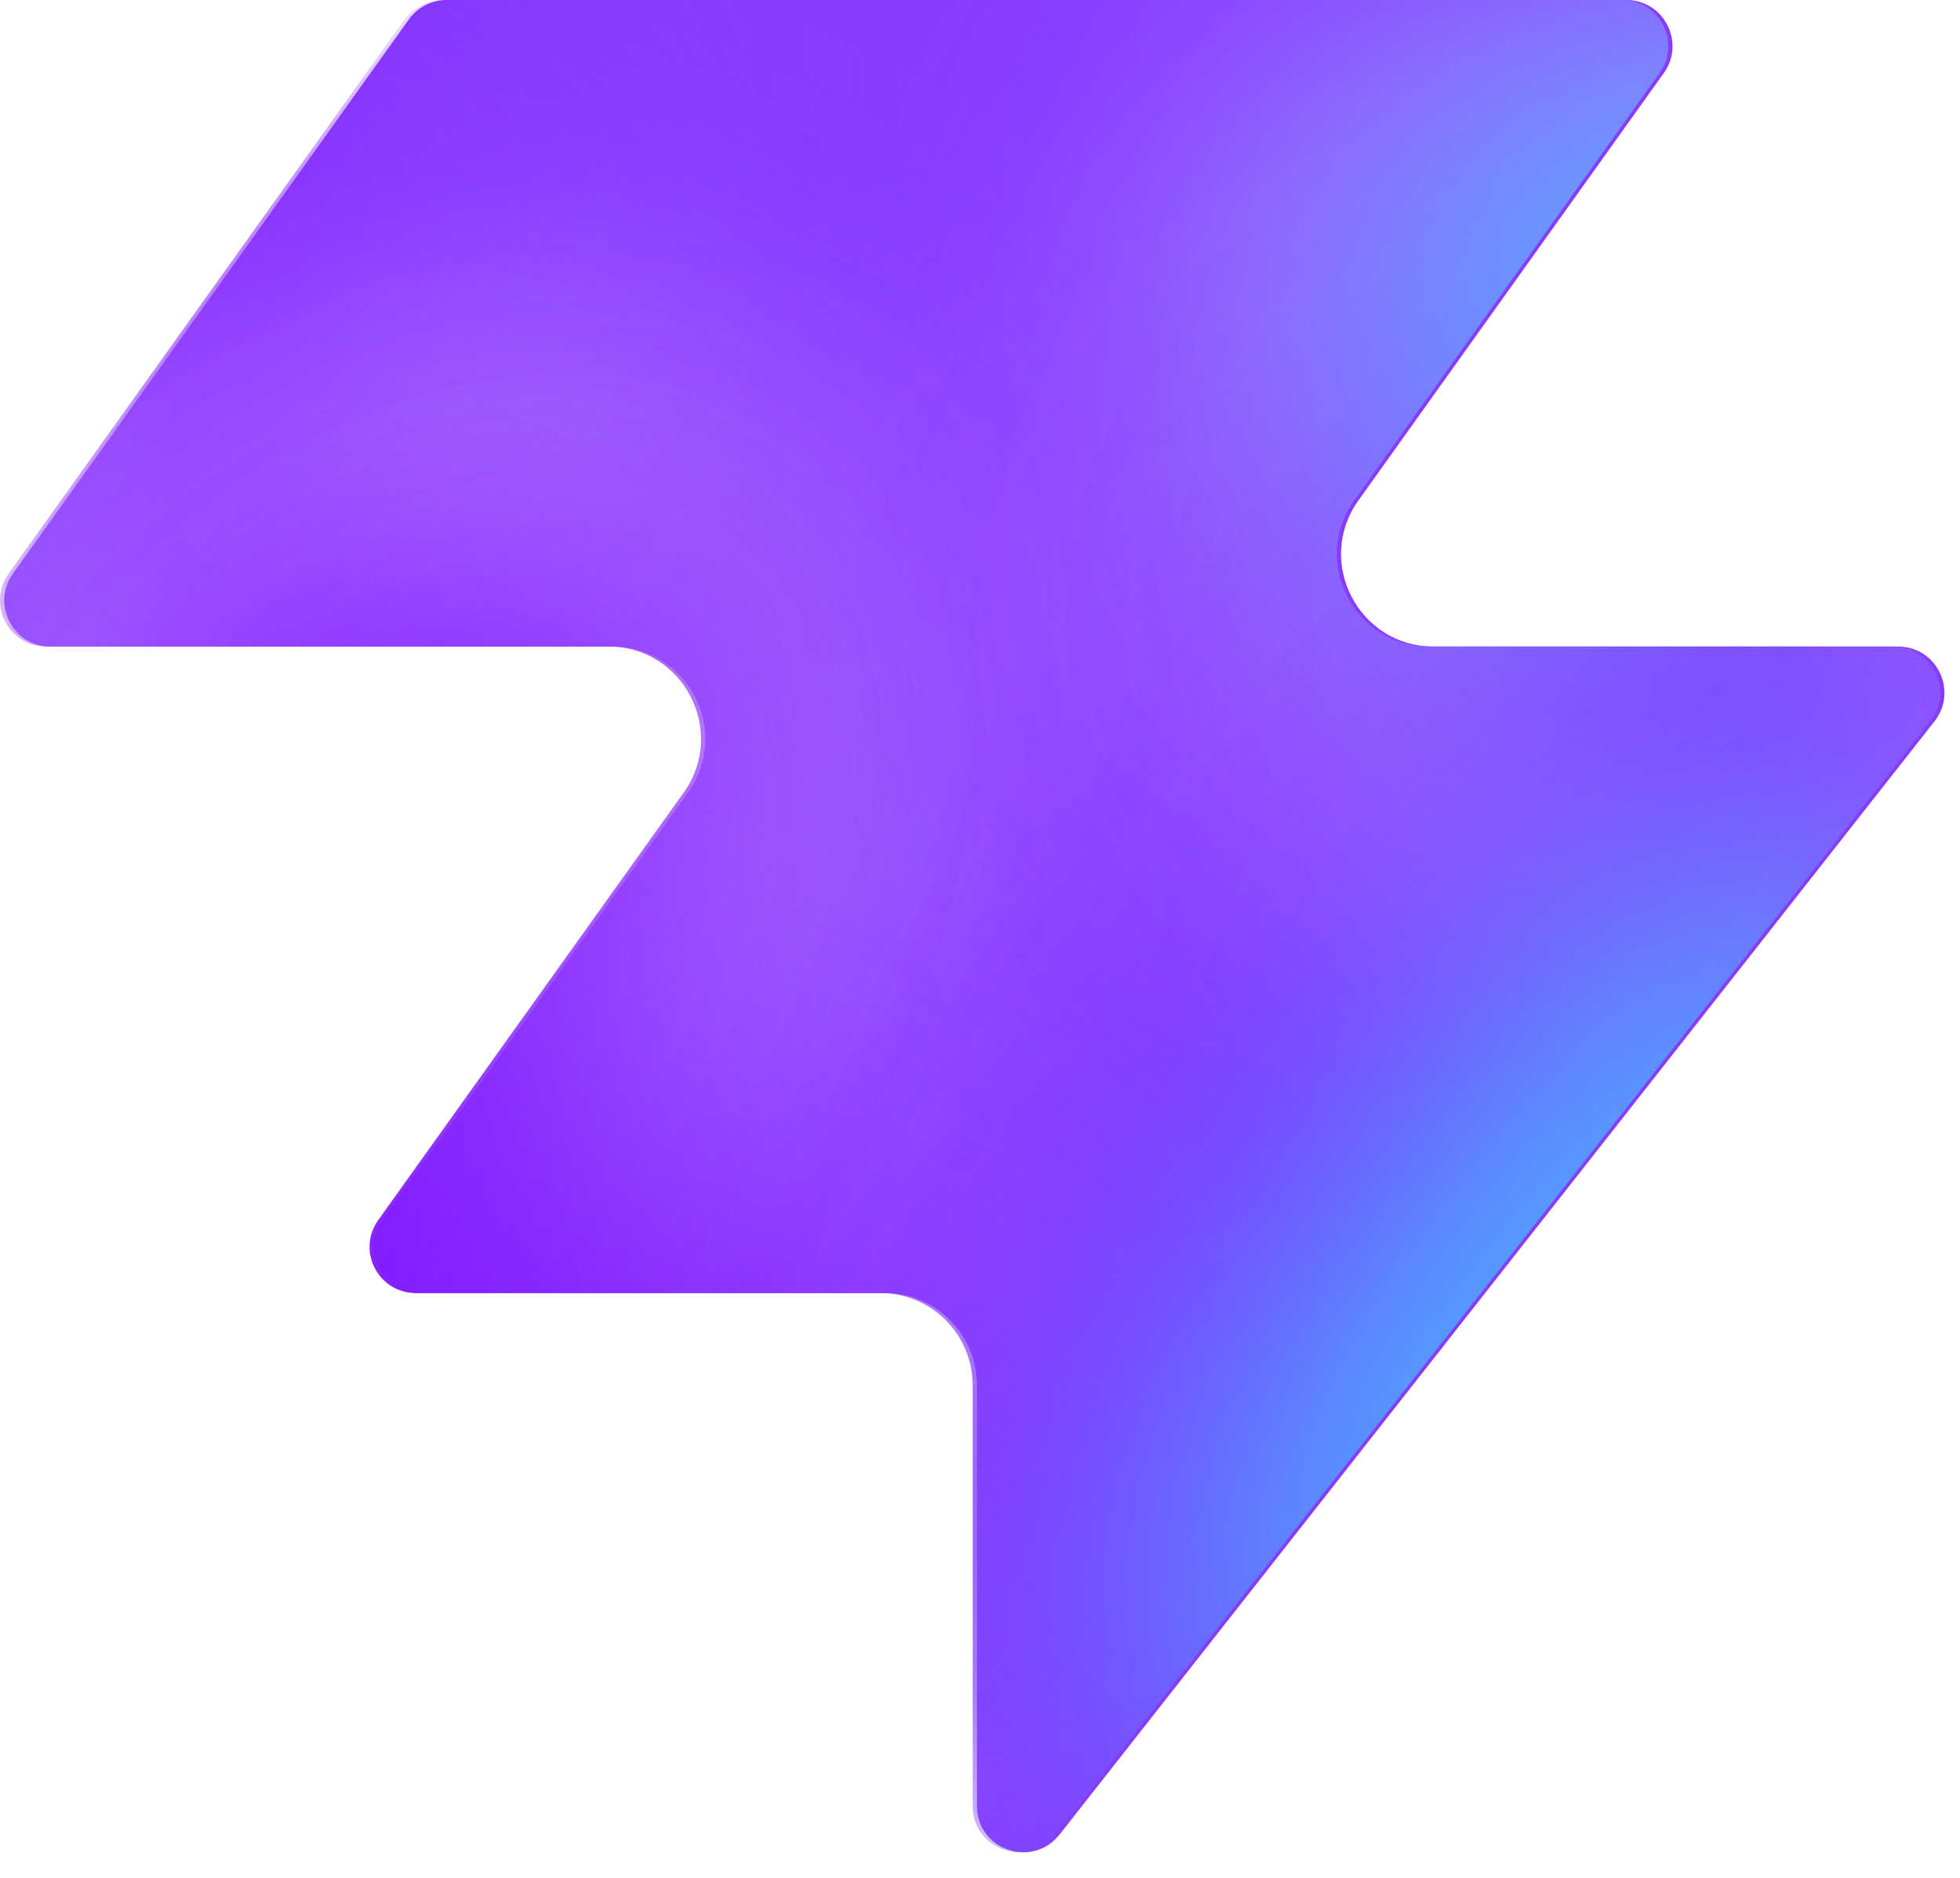
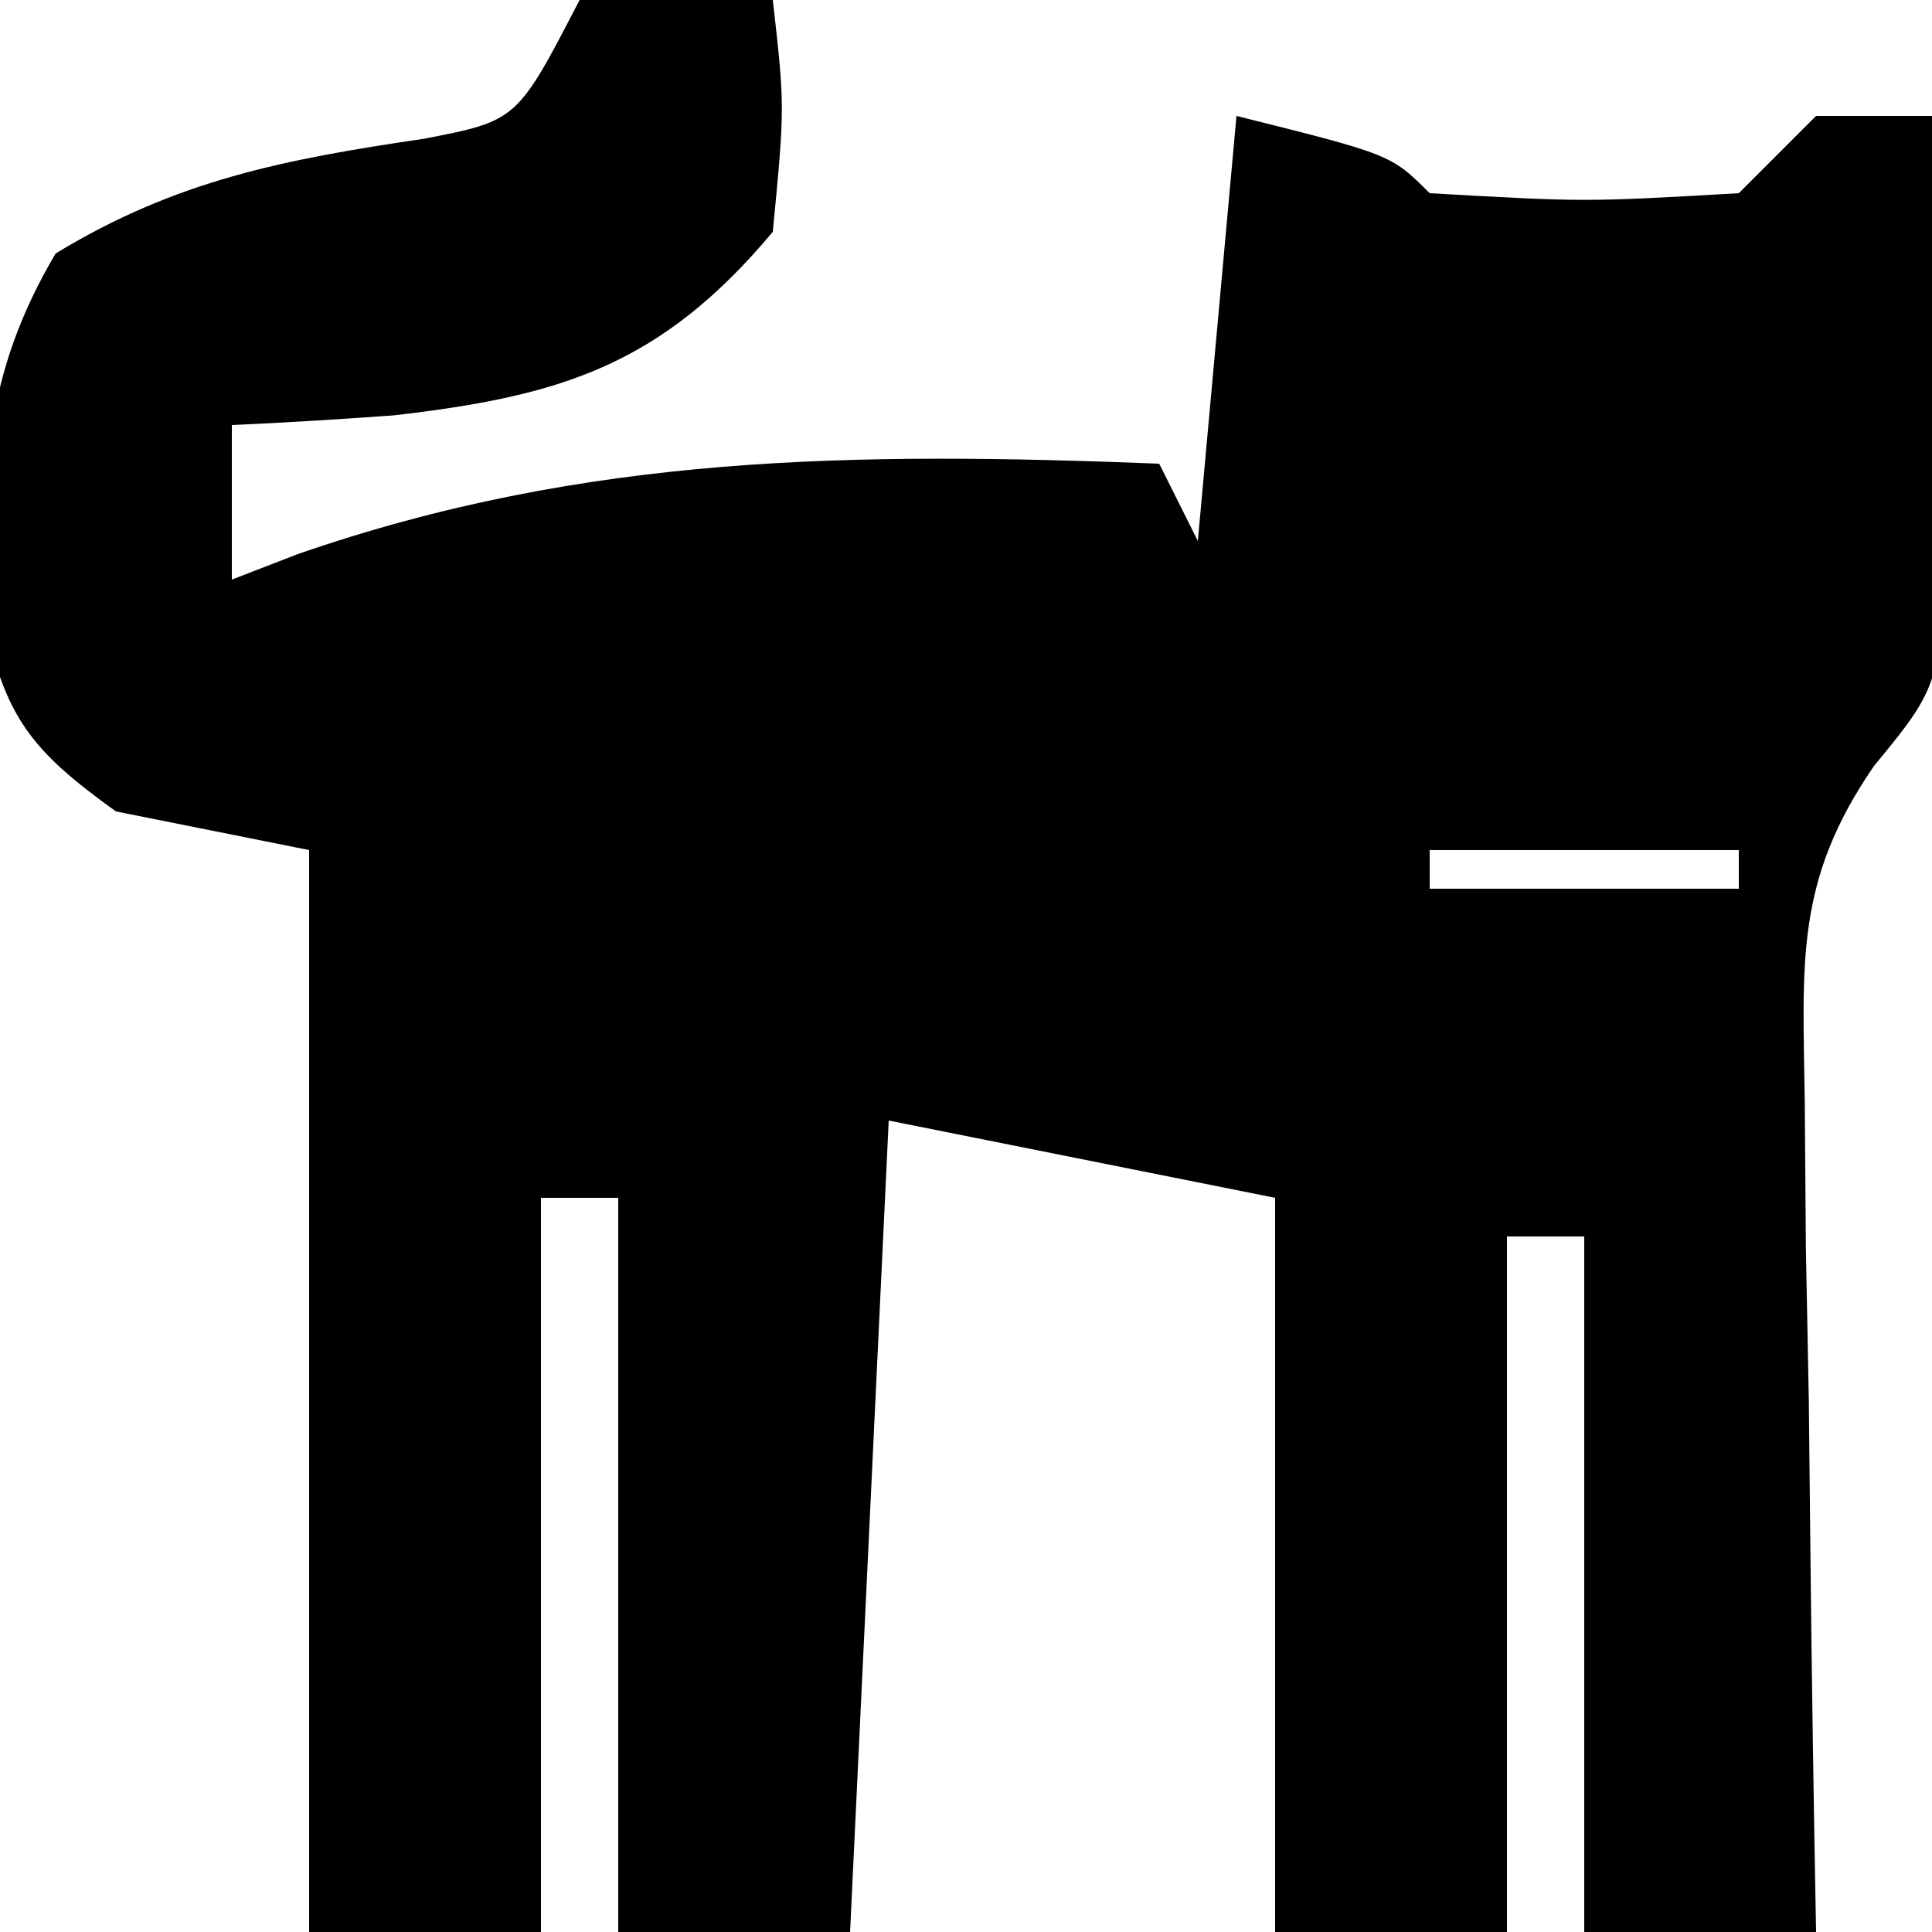
- <svg xmlns="http://www.w3.org/2000/svg" width="48" height="46" fill="none" viewBox="0 0 48 46">
-   <path fill="#863bff" d="M25.946 44.938c-.664.845-2.021.375-2.021-.698V33.937a2.26 2.26 0 0 0-2.262-2.262H10.287c-.92 0-1.456-1.04-.92-1.788l7.48-10.471c1.07-1.497 0-3.578-1.842-3.578H1.237c-.92 0-1.456-1.04-.92-1.788L10.013.474c.214-.297.556-.474.92-.474h28.894c.92 0 1.456 1.04.92 1.788l-7.48 10.471c-1.07 1.498 0 3.579 1.842 3.579h11.377c.943 0 1.473 1.088.89 1.83L25.947 44.94z" style="fill:#863bff;fill:color(display-p3 .525 .23 1);fill-opacity:1" />
-   <mask id="a" width="48" height="46" x="0" y="0" maskUnits="userSpaceOnUse" style="mask-type:alpha">
-     <path fill="#000" d="M25.842 44.938c-.664.844-2.021.375-2.021-.698V33.937a2.26 2.26 0 0 0-2.262-2.262H10.183c-.92 0-1.456-1.04-.92-1.788l7.48-10.471c1.07-1.498 0-3.579-1.842-3.579H1.133c-.92 0-1.456-1.04-.92-1.787L9.91.473c.214-.297.556-.474.92-.474h28.894c.92 0 1.456 1.04.92 1.788l-7.48 10.471c-1.07 1.498 0 3.578 1.842 3.578h11.377c.943 0 1.473 1.088.89 1.832L25.843 44.94z" style="fill:#000;fill-opacity:1" />
-   </mask>
-   <g mask="url(#a)">
-     <g filter="url(#b)">
-       <ellipse cx="5.508" cy="14.704" fill="#ede6ff" rx="5.508" ry="14.704" style="fill:#ede6ff;fill:color(display-p3 .927 .903 1);fill-opacity:1" transform="matrix(.00324 1 1 -.00324 -4.47 31.516)" />
-     </g>
-     <g filter="url(#c)">
-       <ellipse cx="10.399" cy="29.851" fill="#ede6ff" rx="10.399" ry="29.851" style="fill:#ede6ff;fill:color(display-p3 .927 .903 1);fill-opacity:1" transform="matrix(.00324 1 1 -.00324 -39.328 7.883)" />
-     </g>
-     <g filter="url(#d)">
-       <ellipse cx="5.508" cy="30.487" fill="#7e14ff" rx="5.508" ry="30.487" style="fill:#7e14ff;fill:color(display-p3 .492 .077 1);fill-opacity:1" transform="rotate(89.814 -25.913 -14.639)scale(1 -1)" />
-     </g>
-     <g filter="url(#e)">
-       <ellipse cx="5.508" cy="30.599" fill="#7e14ff" rx="5.508" ry="30.599" style="fill:#7e14ff;fill:color(display-p3 .492 .077 1);fill-opacity:1" transform="rotate(89.814 -32.644 -3.334)scale(1 -1)" />
-     </g>
-     <g filter="url(#f)">
-       <ellipse cx="5.508" cy="30.599" fill="#7e14ff" rx="5.508" ry="30.599" style="fill:#7e14ff;fill:color(display-p3 .492 .077 1);fill-opacity:1" transform="matrix(.00324 1 1 -.00324 -34.34 30.47)" />
-     </g>
-     <g filter="url(#g)">
-       <ellipse cx="14.072" cy="22.078" fill="#ede6ff" rx="14.072" ry="22.078" style="fill:#ede6ff;fill:color(display-p3 .927 .903 1);fill-opacity:1" transform="rotate(93.35 24.506 48.493)scale(-1 1)" />
-     </g>
-     <g filter="url(#h)">
-       <ellipse cx="3.47" cy="21.501" fill="#7e14ff" rx="3.47" ry="21.501" style="fill:#7e14ff;fill:color(display-p3 .492 .077 1);fill-opacity:1" transform="rotate(89.009 28.708 47.59)scale(-1 1)" />
-     </g>
-     <g filter="url(#i)">
-       <ellipse cx="3.47" cy="21.501" fill="#7e14ff" rx="3.47" ry="21.501" style="fill:#7e14ff;fill:color(display-p3 .492 .077 1);fill-opacity:1" transform="rotate(89.009 28.708 47.59)scale(-1 1)" />
-     </g>
-     <g filter="url(#j)">
-       <ellipse cx=".387" cy="8.972" fill="#7e14ff" rx="4.407" ry="29.108" style="fill:#7e14ff;fill:color(display-p3 .492 .077 1);fill-opacity:1" transform="rotate(39.51 .387 8.972)" />
-     </g>
-     <g filter="url(#k)">
-       <ellipse cx="47.523" cy="-6.092" fill="#7e14ff" rx="4.407" ry="29.108" style="fill:#7e14ff;fill:color(display-p3 .492 .077 1);fill-opacity:1" transform="rotate(37.892 47.523 -6.092)" />
-     </g>
-     <g filter="url(#l)">
-       <ellipse cx="41.412" cy="6.333" fill="#47bfff" rx="5.971" ry="9.665" style="fill:#47bfff;fill:color(display-p3 .28 .748 1);fill-opacity:1" transform="rotate(37.892 41.412 6.333)" />
-     </g>
-     <g filter="url(#m)">
-       <ellipse cx="-1.879" cy="38.332" fill="#7e14ff" rx="4.407" ry="29.108" style="fill:#7e14ff;fill:color(display-p3 .492 .077 1);fill-opacity:1" transform="rotate(37.892 -1.88 38.332)" />
-     </g>
-     <g filter="url(#n)">
-       <ellipse cx="-1.879" cy="38.332" fill="#7e14ff" rx="4.407" ry="29.108" style="fill:#7e14ff;fill:color(display-p3 .492 .077 1);fill-opacity:1" transform="rotate(37.892 -1.88 38.332)" />
-     </g>
-     <g filter="url(#o)">
-       <ellipse cx="35.651" cy="29.907" fill="#7e14ff" rx="4.407" ry="29.108" style="fill:#7e14ff;fill:color(display-p3 .492 .077 1);fill-opacity:1" transform="rotate(37.892 35.651 29.907)" />
-     </g>
-     <g filter="url(#p)">
-       <ellipse cx="38.418" cy="32.4" fill="#47bfff" rx="5.971" ry="15.297" style="fill:#47bfff;fill:color(display-p3 .28 .748 1);fill-opacity:1" transform="rotate(37.892 38.418 32.4)" />
-     </g>
-   </g>
-   <defs>
-     <filter id="b" width="60.045" height="41.654" x="-19.77" y="16.149" color-interpolation-filters="sRGB" filterUnits="userSpaceOnUse">
-       <feFlood flood-opacity="0" result="BackgroundImageFix" />
-       <feBlend in="SourceGraphic" in2="BackgroundImageFix" result="shape" />
-       <feGaussianBlur result="effect1_foregroundBlur_2002_17158" stdDeviation="7.659" />
-     </filter>
-     <filter id="c" width="90.34" height="51.437" x="-54.613" y="-7.533" color-interpolation-filters="sRGB" filterUnits="userSpaceOnUse">
-       <feFlood flood-opacity="0" result="BackgroundImageFix" />
-       <feBlend in="SourceGraphic" in2="BackgroundImageFix" result="shape" />
-       <feGaussianBlur result="effect1_foregroundBlur_2002_17158" stdDeviation="7.659" />
-     </filter>
-     <filter id="d" width="79.355" height="29.4" x="-49.64" y="2.03" color-interpolation-filters="sRGB" filterUnits="userSpaceOnUse">
-       <feFlood flood-opacity="0" result="BackgroundImageFix" />
-       <feBlend in="SourceGraphic" in2="BackgroundImageFix" result="shape" />
-       <feGaussianBlur result="effect1_foregroundBlur_2002_17158" stdDeviation="4.596" />
-     </filter>
-     <filter id="e" width="79.579" height="29.4" x="-45.045" y="20.029" color-interpolation-filters="sRGB" filterUnits="userSpaceOnUse">
-       <feFlood flood-opacity="0" result="BackgroundImageFix" />
-       <feBlend in="SourceGraphic" in2="BackgroundImageFix" result="shape" />
-       <feGaussianBlur result="effect1_foregroundBlur_2002_17158" stdDeviation="4.596" />
-     </filter>
-     <filter id="f" width="79.579" height="29.4" x="-43.513" y="21.178" color-interpolation-filters="sRGB" filterUnits="userSpaceOnUse">
-       <feFlood flood-opacity="0" result="BackgroundImageFix" />
-       <feBlend in="SourceGraphic" in2="BackgroundImageFix" result="shape" />
-       <feGaussianBlur result="effect1_foregroundBlur_2002_17158" stdDeviation="4.596" />
-     </filter>
-     <filter id="g" width="74.749" height="58.852" x="15.756" y="-17.901" color-interpolation-filters="sRGB" filterUnits="userSpaceOnUse">
-       <feFlood flood-opacity="0" result="BackgroundImageFix" />
-       <feBlend in="SourceGraphic" in2="BackgroundImageFix" result="shape" />
-       <feGaussianBlur result="effect1_foregroundBlur_2002_17158" stdDeviation="7.659" />
-     </filter>
-     <filter id="h" width="61.377" height="25.362" x="23.548" y="2.284" color-interpolation-filters="sRGB" filterUnits="userSpaceOnUse">
-       <feFlood flood-opacity="0" result="BackgroundImageFix" />
-       <feBlend in="SourceGraphic" in2="BackgroundImageFix" result="shape" />
-       <feGaussianBlur result="effect1_foregroundBlur_2002_17158" stdDeviation="4.596" />
-     </filter>
-     <filter id="i" width="61.377" height="25.362" x="23.548" y="2.284" color-interpolation-filters="sRGB" filterUnits="userSpaceOnUse">
-       <feFlood flood-opacity="0" result="BackgroundImageFix" />
-       <feBlend in="SourceGraphic" in2="BackgroundImageFix" result="shape" />
-       <feGaussianBlur result="effect1_foregroundBlur_2002_17158" stdDeviation="4.596" />
-     </filter>
-     <filter id="j" width="56.045" height="63.649" x="-27.636" y="-22.853" color-interpolation-filters="sRGB" filterUnits="userSpaceOnUse">
-       <feFlood flood-opacity="0" result="BackgroundImageFix" />
-       <feBlend in="SourceGraphic" in2="BackgroundImageFix" result="shape" />
-       <feGaussianBlur result="effect1_foregroundBlur_2002_17158" stdDeviation="4.596" />
-     </filter>
-     <filter id="k" width="54.814" height="64.646" x="20.116" y="-38.415" color-interpolation-filters="sRGB" filterUnits="userSpaceOnUse">
-       <feFlood flood-opacity="0" result="BackgroundImageFix" />
-       <feBlend in="SourceGraphic" in2="BackgroundImageFix" result="shape" />
-       <feGaussianBlur result="effect1_foregroundBlur_2002_17158" stdDeviation="4.596" />
-     </filter>
-     <filter id="l" width="33.541" height="35.313" x="24.641" y="-11.323" color-interpolation-filters="sRGB" filterUnits="userSpaceOnUse">
-       <feFlood flood-opacity="0" result="BackgroundImageFix" />
-       <feBlend in="SourceGraphic" in2="BackgroundImageFix" result="shape" />
-       <feGaussianBlur result="effect1_foregroundBlur_2002_17158" stdDeviation="4.596" />
-     </filter>
-     <filter id="m" width="54.814" height="64.646" x="-29.286" y="6.009" color-interpolation-filters="sRGB" filterUnits="userSpaceOnUse">
-       <feFlood flood-opacity="0" result="BackgroundImageFix" />
-       <feBlend in="SourceGraphic" in2="BackgroundImageFix" result="shape" />
-       <feGaussianBlur result="effect1_foregroundBlur_2002_17158" stdDeviation="4.596" />
-     </filter>
-     <filter id="n" width="54.814" height="64.646" x="-29.286" y="6.009" color-interpolation-filters="sRGB" filterUnits="userSpaceOnUse">
-       <feFlood flood-opacity="0" result="BackgroundImageFix" />
-       <feBlend in="SourceGraphic" in2="BackgroundImageFix" result="shape" />
-       <feGaussianBlur result="effect1_foregroundBlur_2002_17158" stdDeviation="4.596" />
-     </filter>
-     <filter id="o" width="54.814" height="64.646" x="8.244" y="-2.416" color-interpolation-filters="sRGB" filterUnits="userSpaceOnUse">
-       <feFlood flood-opacity="0" result="BackgroundImageFix" />
-       <feBlend in="SourceGraphic" in2="BackgroundImageFix" result="shape" />
-       <feGaussianBlur result="effect1_foregroundBlur_2002_17158" stdDeviation="4.596" />
-     </filter>
-     <filter id="p" width="39.409" height="43.623" x="18.713" y="10.588" color-interpolation-filters="sRGB" filterUnits="userSpaceOnUse">
-       <feFlood flood-opacity="0" result="BackgroundImageFix" />
-       <feBlend in="SourceGraphic" in2="BackgroundImageFix" result="shape" />
-       <feGaussianBlur result="effect1_foregroundBlur_2002_17158" stdDeviation="4.596" />
-     </filter>
-   </defs>
+ <svg xmlns="http://www.w3.org/2000/svg" version="1.1" width="50" height="50">
+   <path d="M0 0 C2.625 -0.188 2.625 -0.188 5 0 C5.312 2.75 5.312 2.75 5 6 C2.102 9.459 -0.482 10.251 -4.812 10.75 C-6.207 10.85 -7.603 10.939 -9 11 C-9 12.32 -9 13.64 -9 15 C-8.441 14.783 -7.881 14.567 -7.305 14.344 C0.185 11.743 7.13 11.694 15 12 C15.33 12.66 15.66 13.32 16 14 C16.33 10.37 16.66 6.74 17 3 C21 4 21 4 22 5 C26.017 5.229 26.017 5.229 30 5 C30.66 4.34 31.32 3.68 32 3 C32.99 3 33.98 3 35 3 C35.081 5.417 35.141 7.832 35.188 10.25 C35.213 10.932 35.238 11.614 35.264 12.316 C35.34 17.586 35.34 17.586 33.5 19.822 C31.442 22.811 31.658 24.913 31.707 28.516 C31.717 29.766 31.726 31.016 31.736 32.305 C31.761 33.607 31.787 34.909 31.812 36.25 C31.826 37.567 31.84 38.885 31.854 40.242 C31.889 43.495 31.938 46.747 32 50 C30.02 50 28.04 50 26 50 C26 44.06 26 38.12 26 32 C25.34 32 24.68 32 24 32 C24 37.94 24 43.88 24 50 C22.02 50 20.04 50 18 50 C18 43.73 18 37.46 18 31 C14.7 30.34 11.4 29.68 8 29 C7.67 35.93 7.34 42.86 7 50 C5.02 50 3.04 50 1 50 C1 43.73 1 37.46 1 31 C0.34 31 -0.32 31 -1 31 C-1 37.27 -1 43.54 -1 50 C-2.98 50 -4.96 50 -7 50 C-7 40.76 -7 31.52 -7 22 C-8.65 21.67 -10.3 21.34 -12 21 C-14.21 19.409 -14.886 18.555 -15.434 15.879 C-15.44 12.236 -15.441 9.747 -13.562 6.562 C-10.438 4.657 -7.619 4.121 -4.023 3.59 C-1.618 3.124 -1.618 3.124 0 0 Z M22 22 C22 22.33 22 22.66 22 23 C24.64 23 27.28 23 30 23 C30 22.67 30 22.34 30 22 C27.36 22 24.72 22 22 22 Z " fill="#000000" transform="translate(15,0)" />
</svg>
